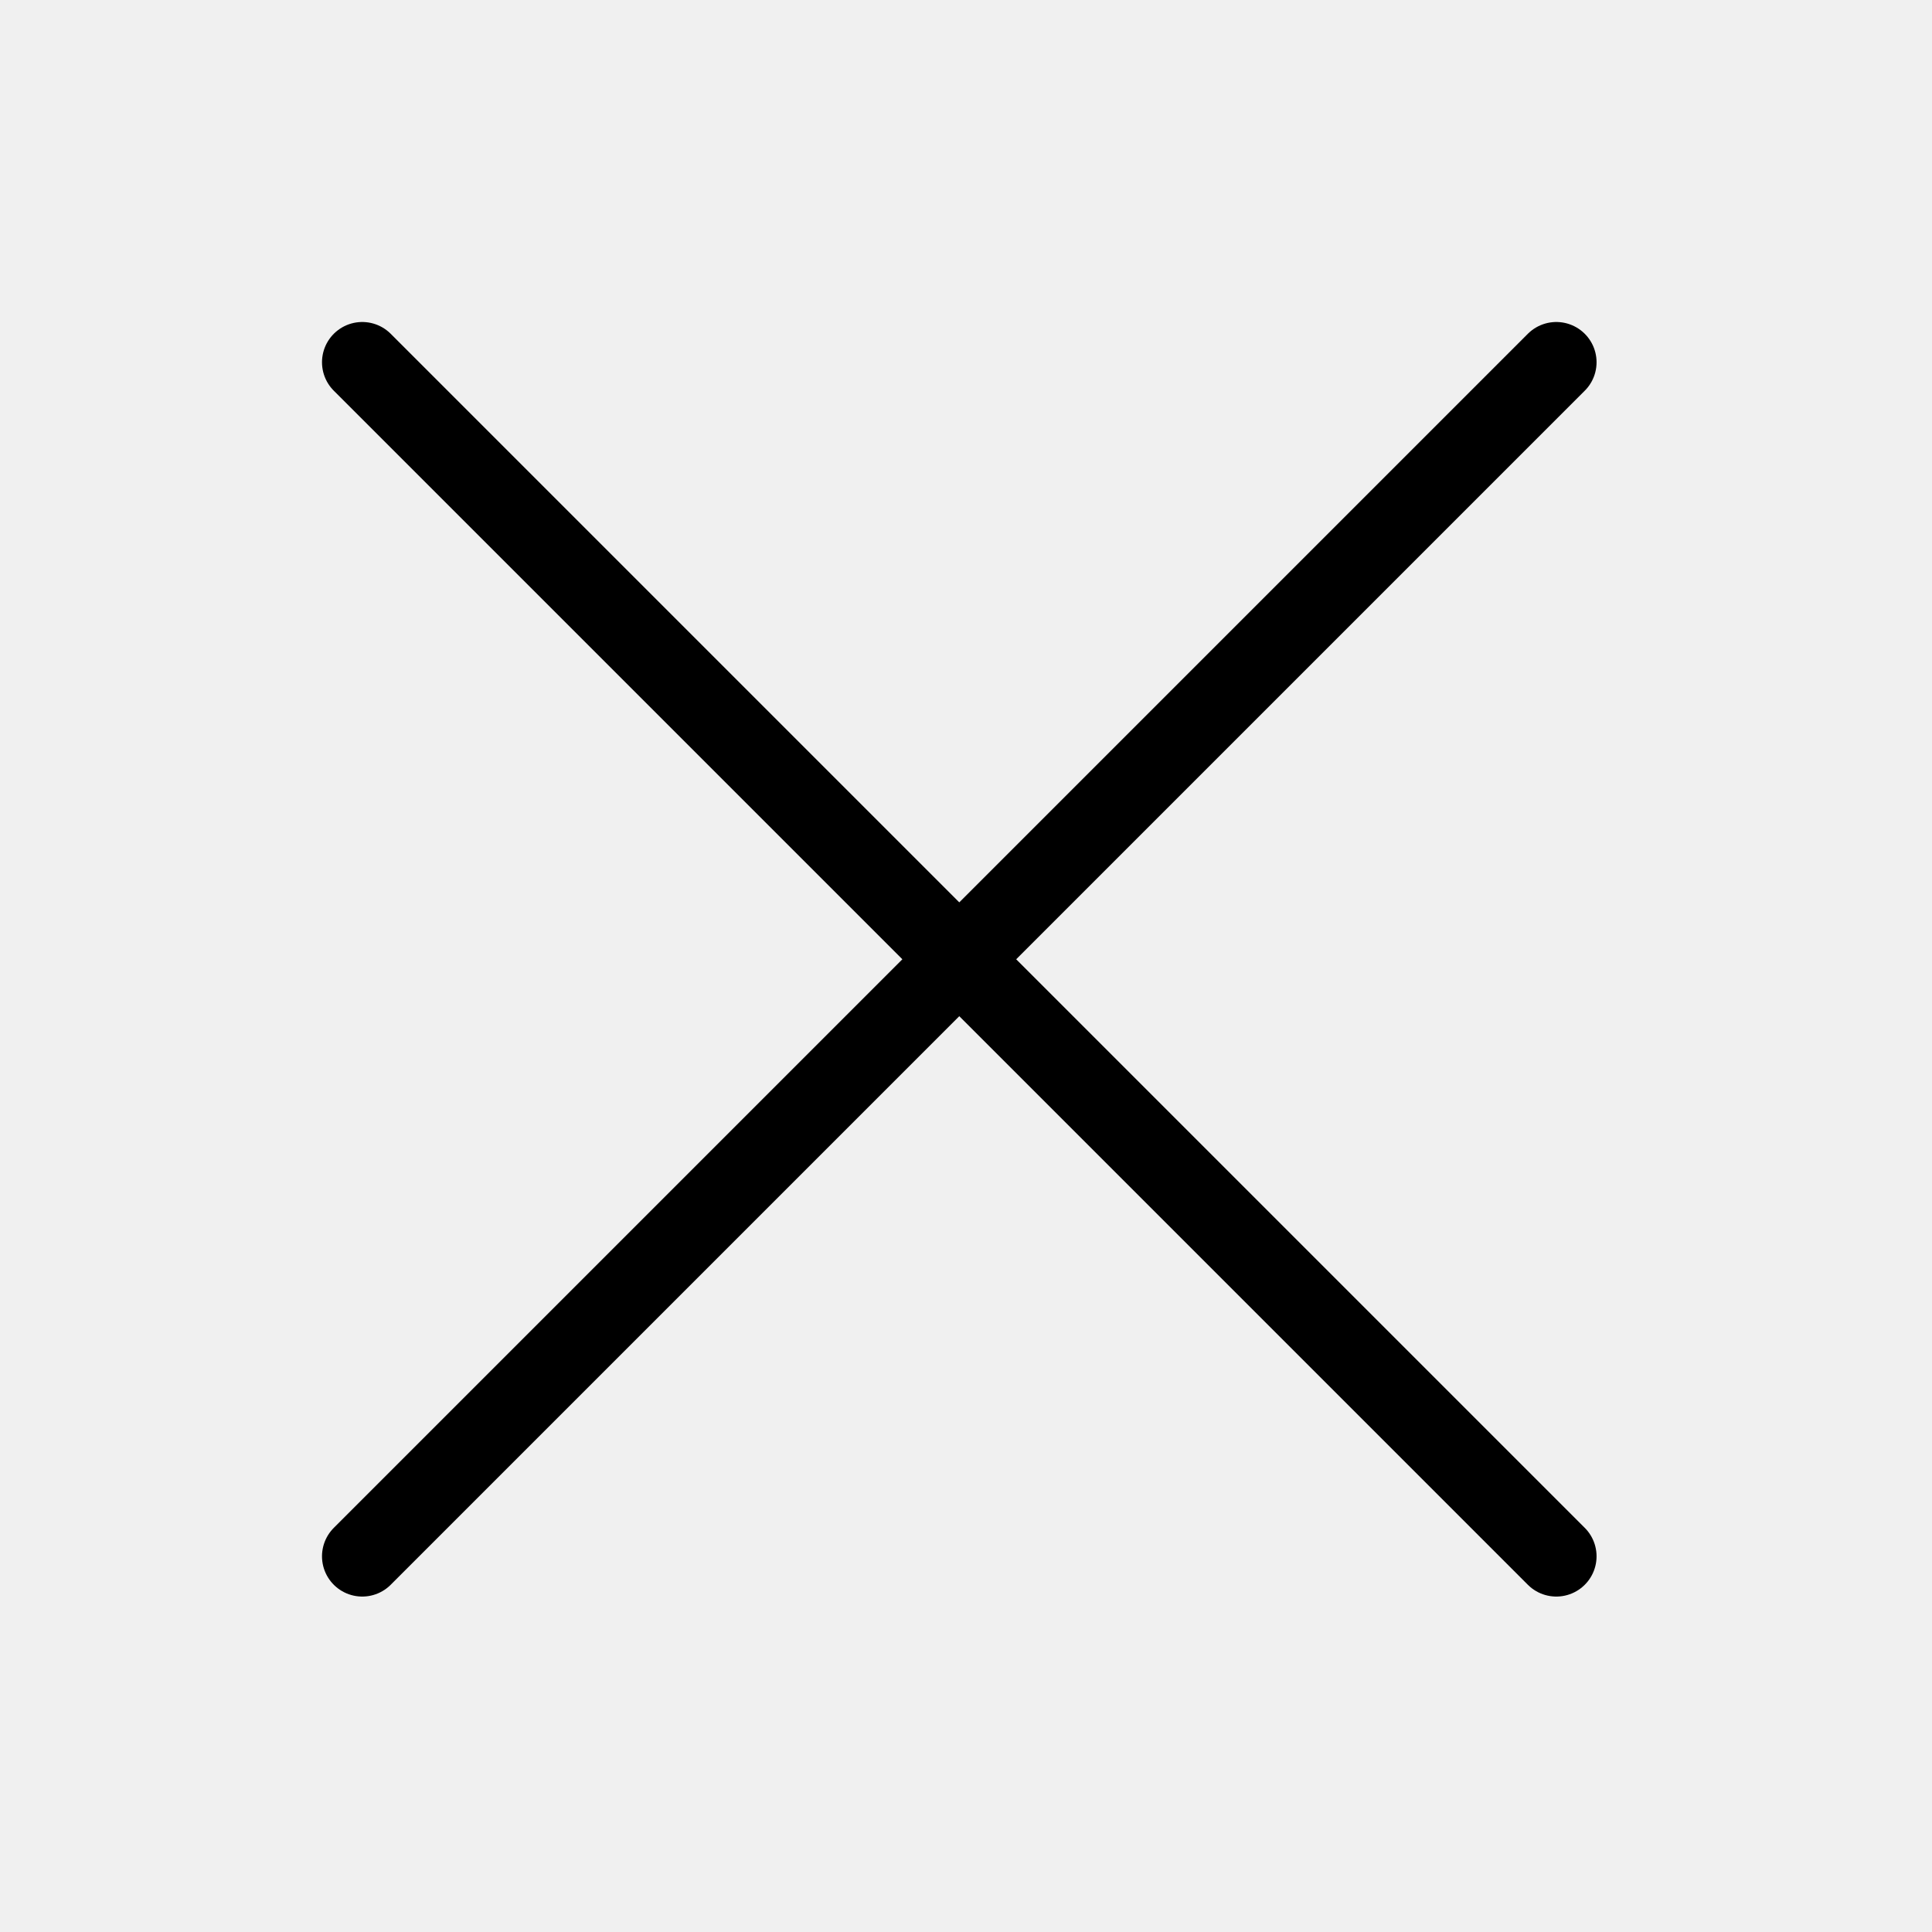
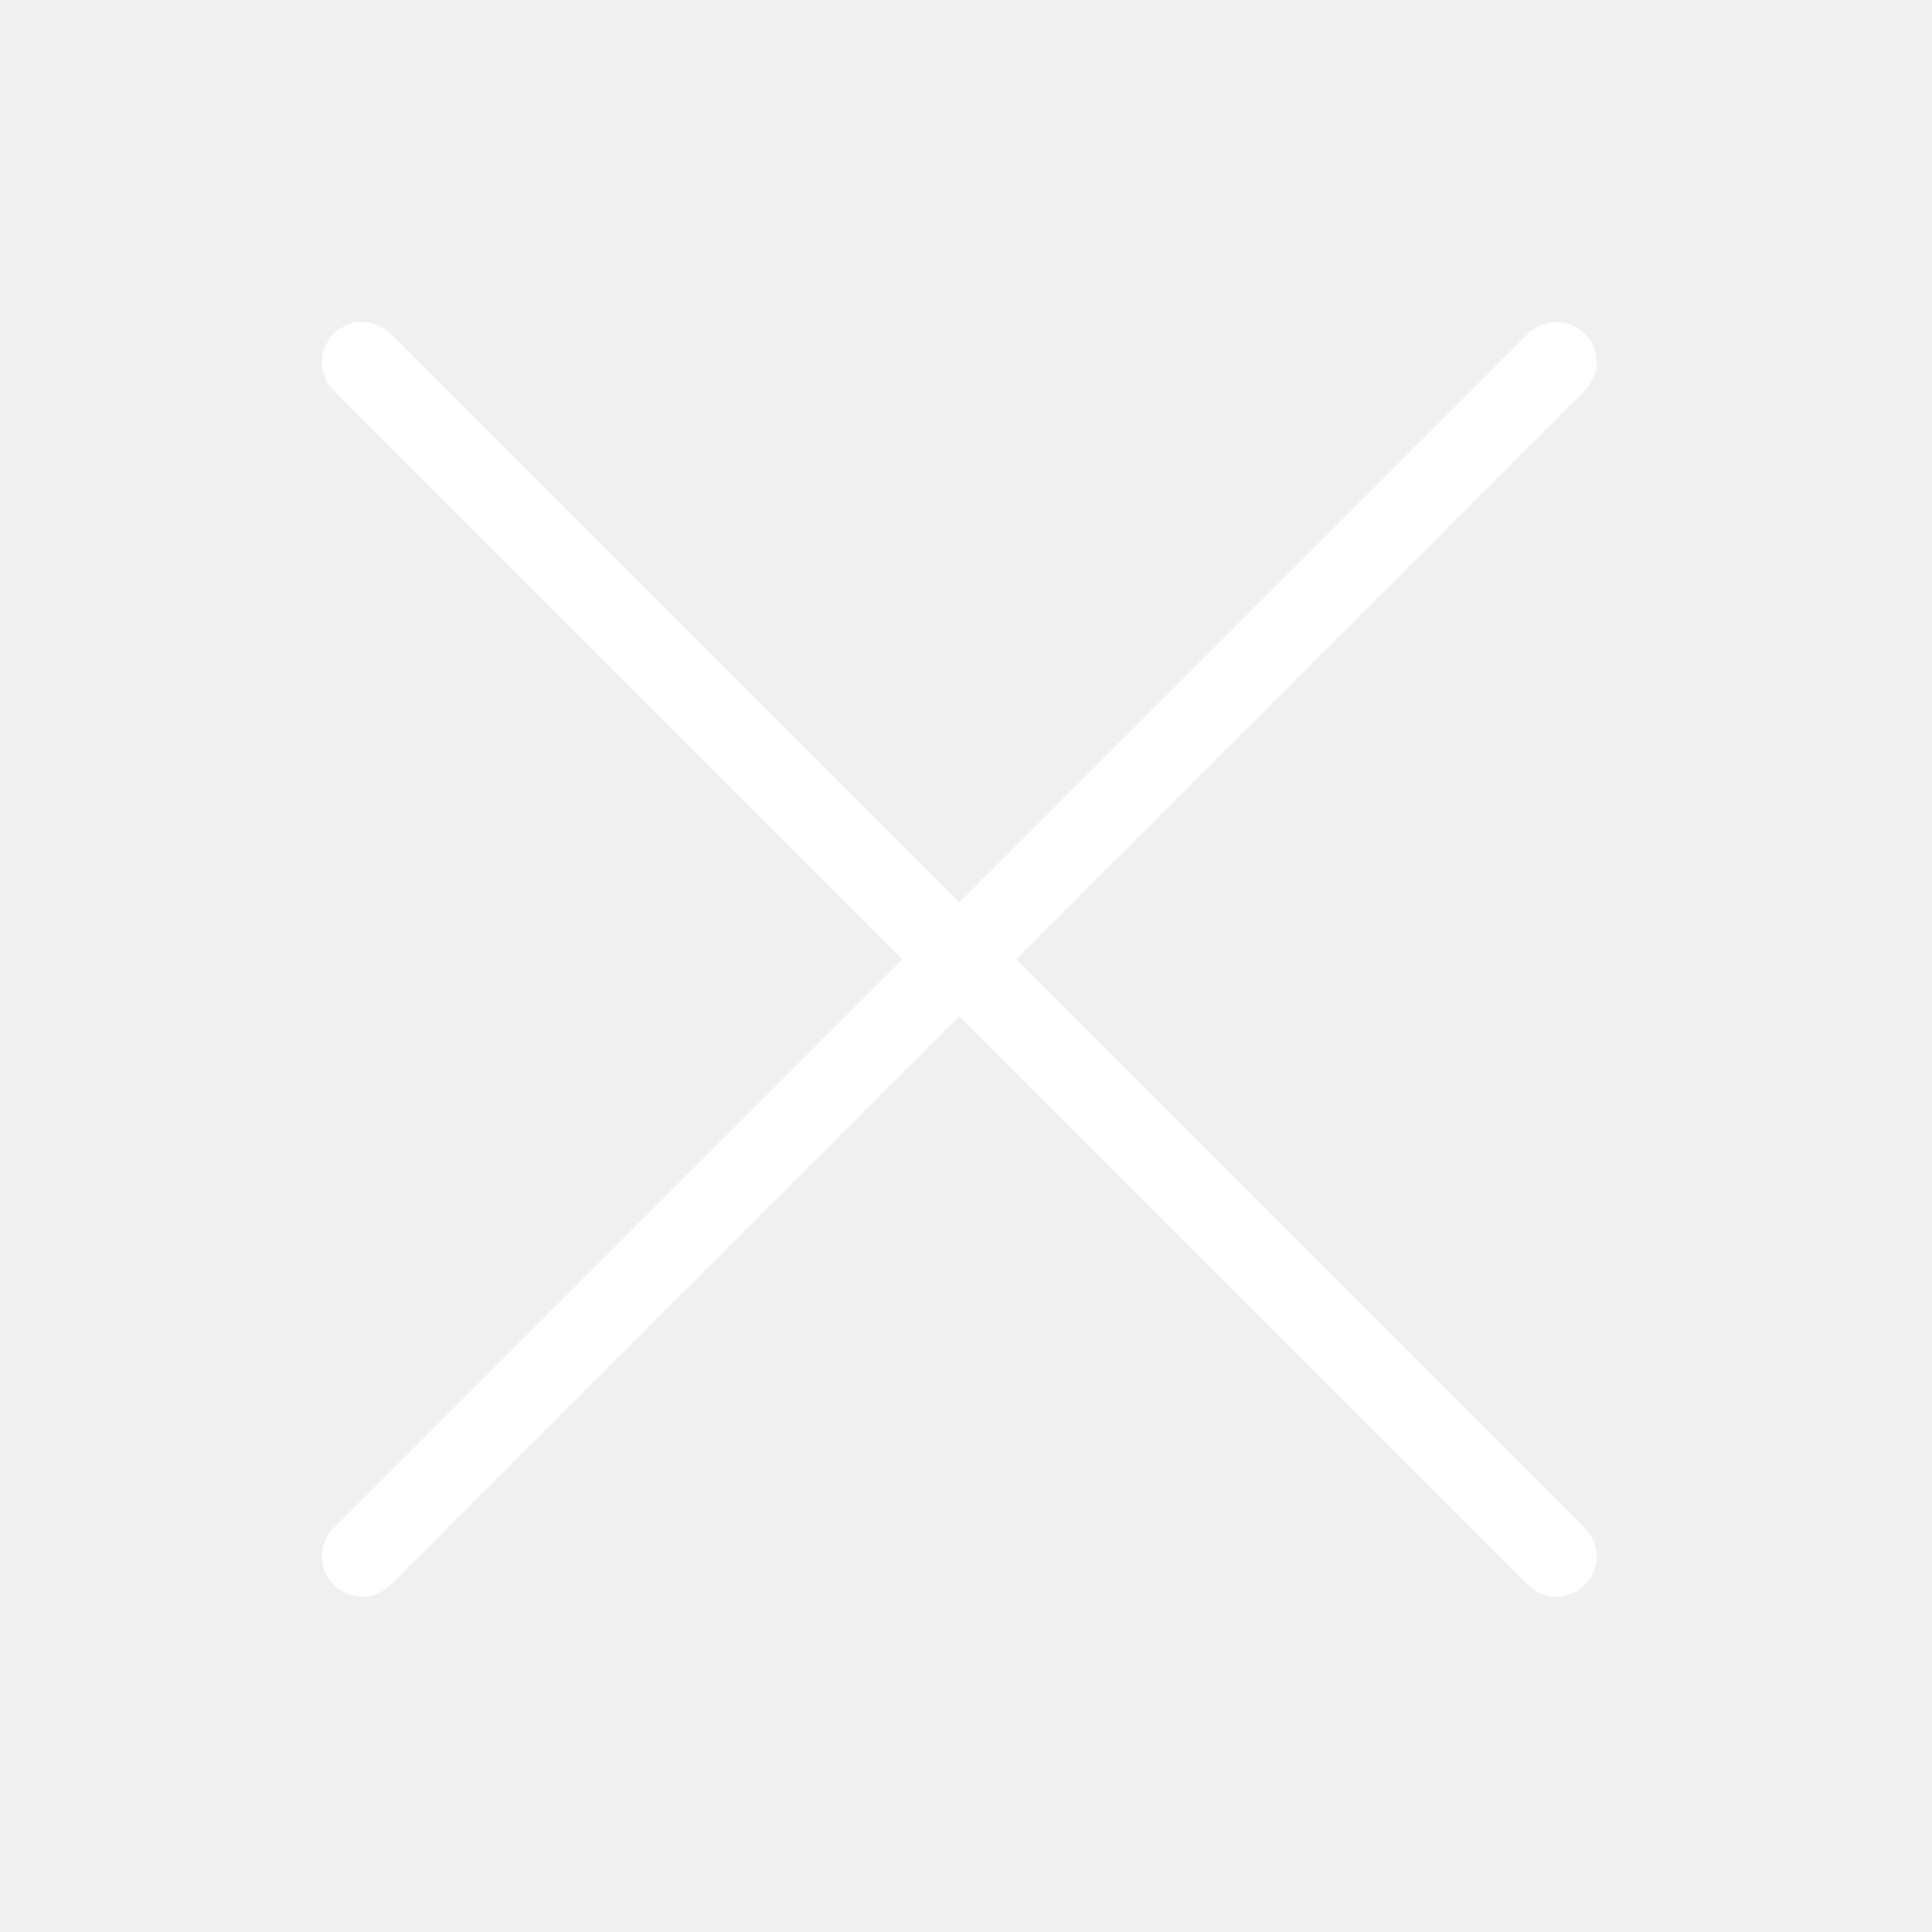
- <svg xmlns="http://www.w3.org/2000/svg" width="24" height="24" viewBox="0 0 24 24" fill="none">
-   <path d="M19.333 4.5L4.5 19.333M4.5 4.5L19.333 19.333L4.5 4.5Z" stroke="black" stroke-linecap="round" stroke-linejoin="round" />
+ <svg xmlns="http://www.w3.org/2000/svg" width="24" height="24" viewBox="0 0 24 24" fill="white">
+   <path d="M19.333 4.5L4.5 19.333M4.5 4.5L19.333 19.333L4.5 4.5Z" stroke="white" stroke-linecap="round" stroke-linejoin="round" />
</svg>
